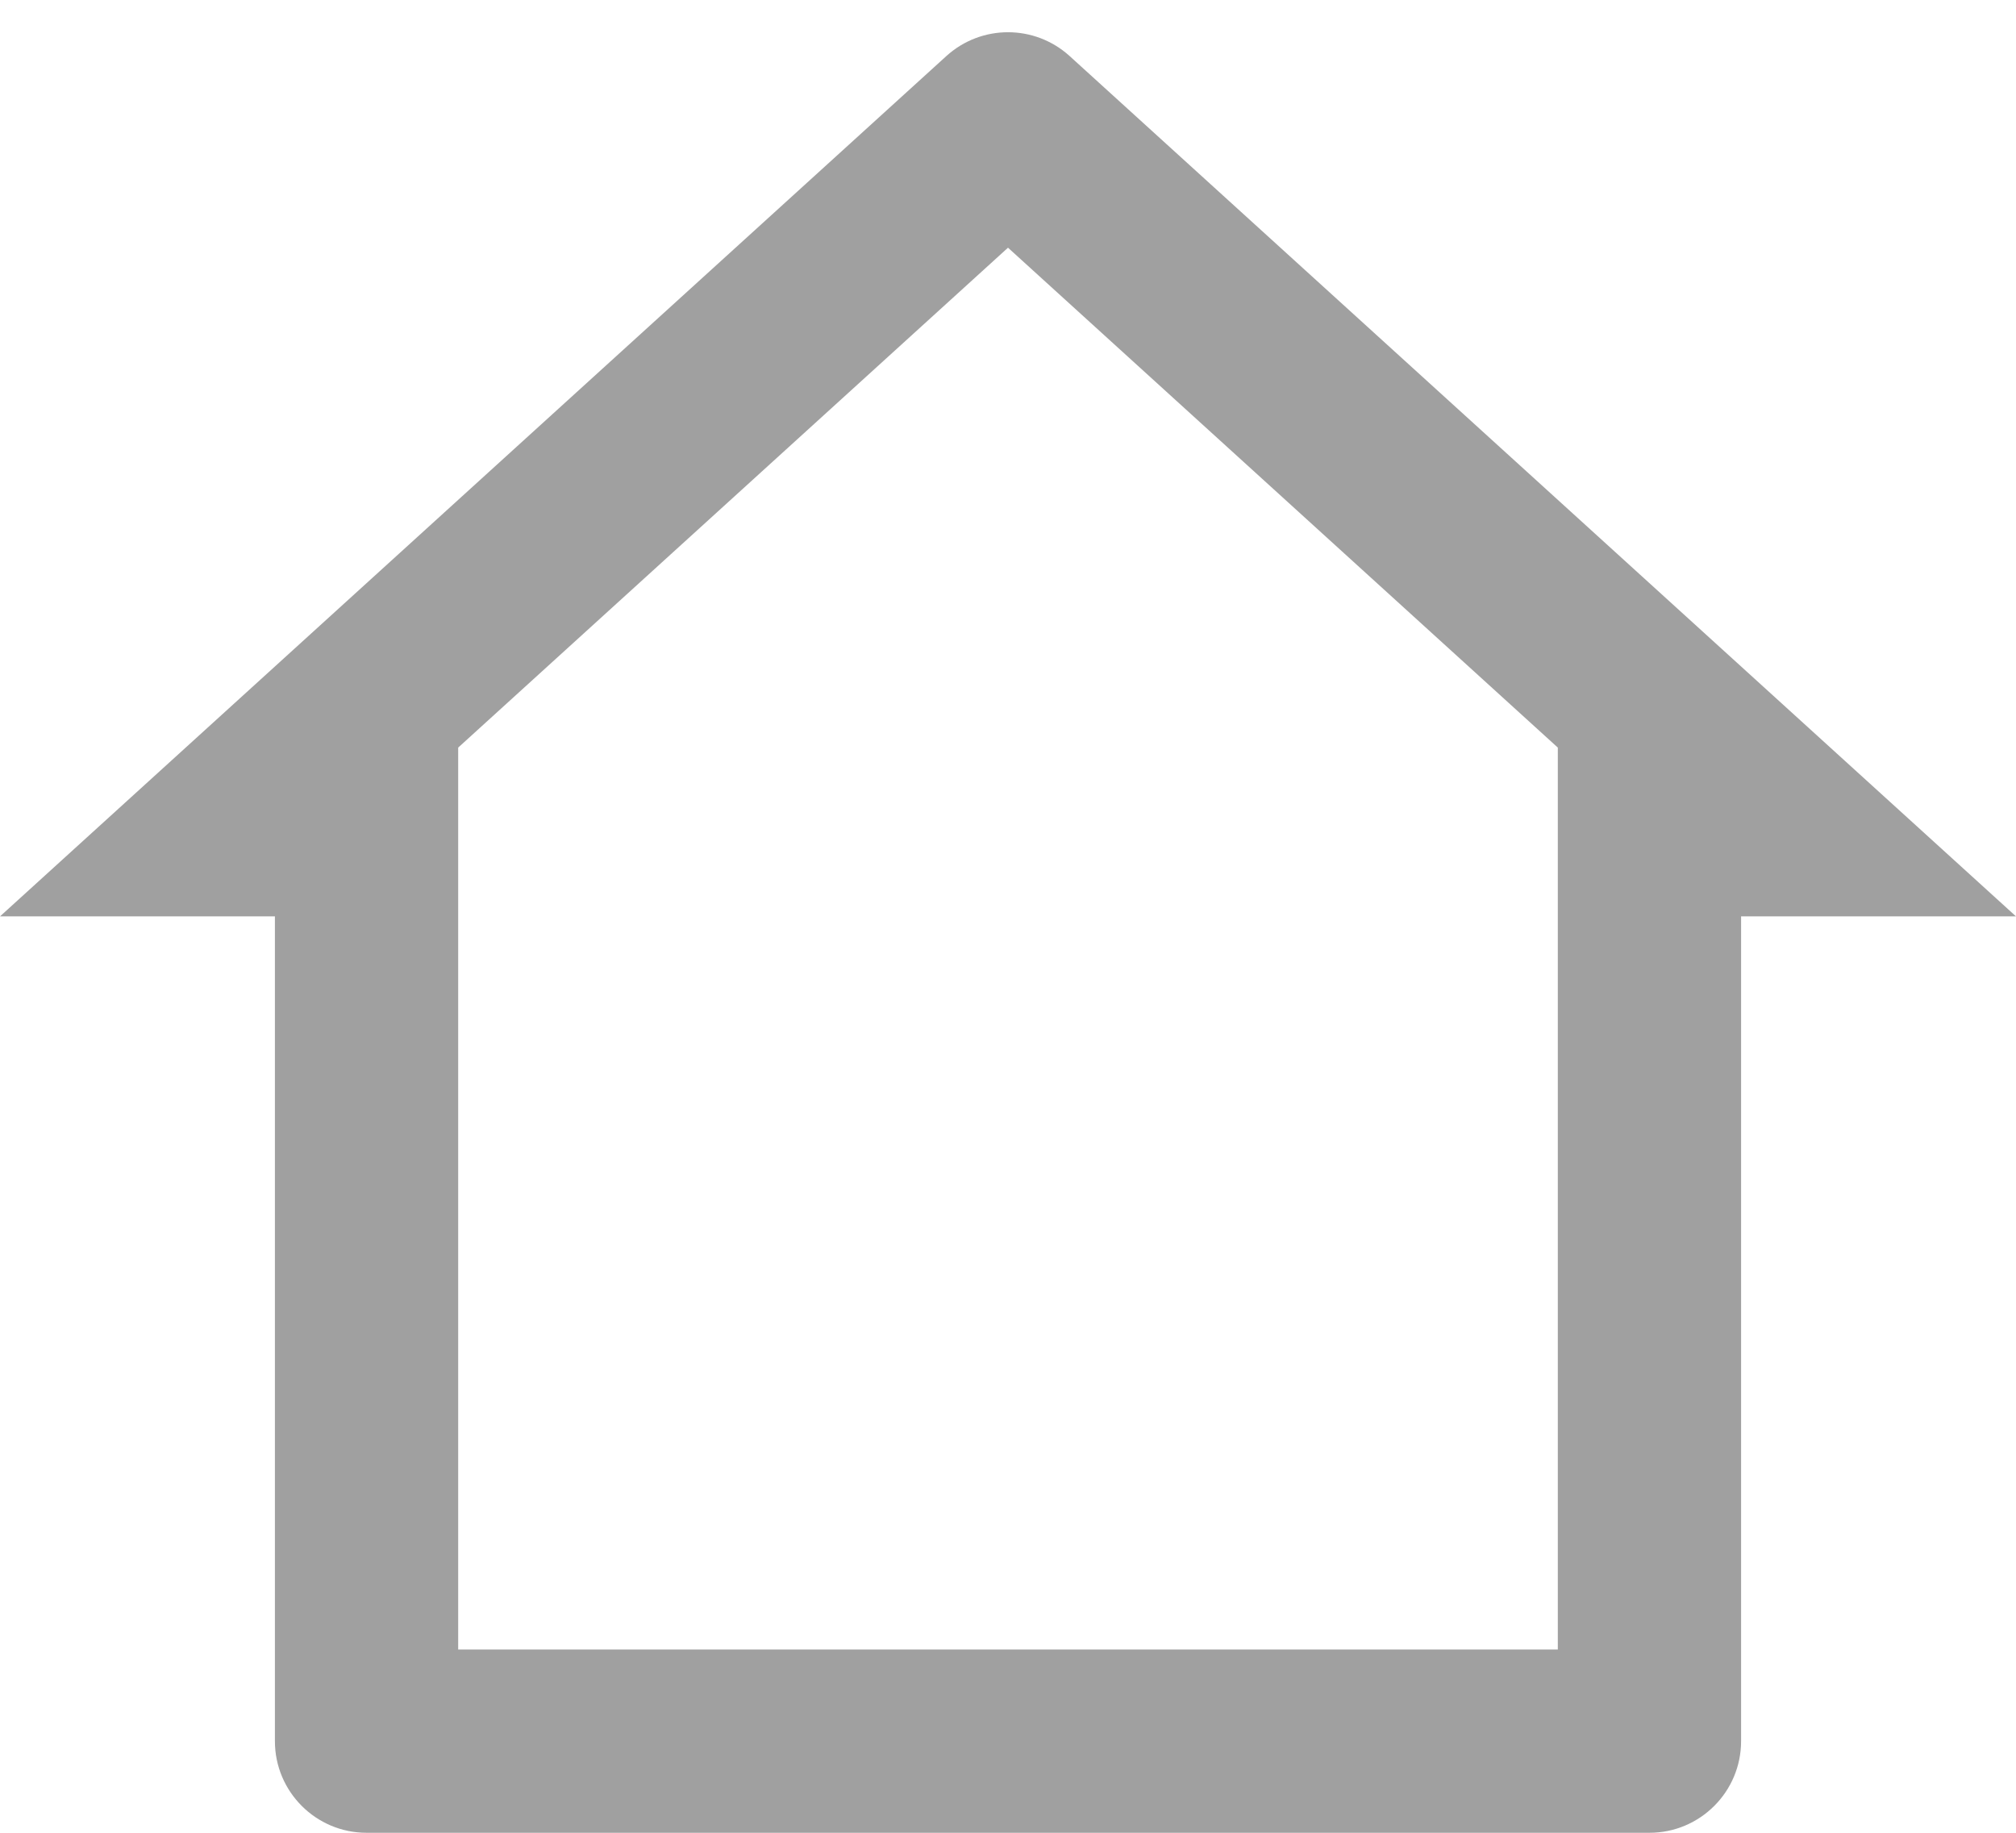
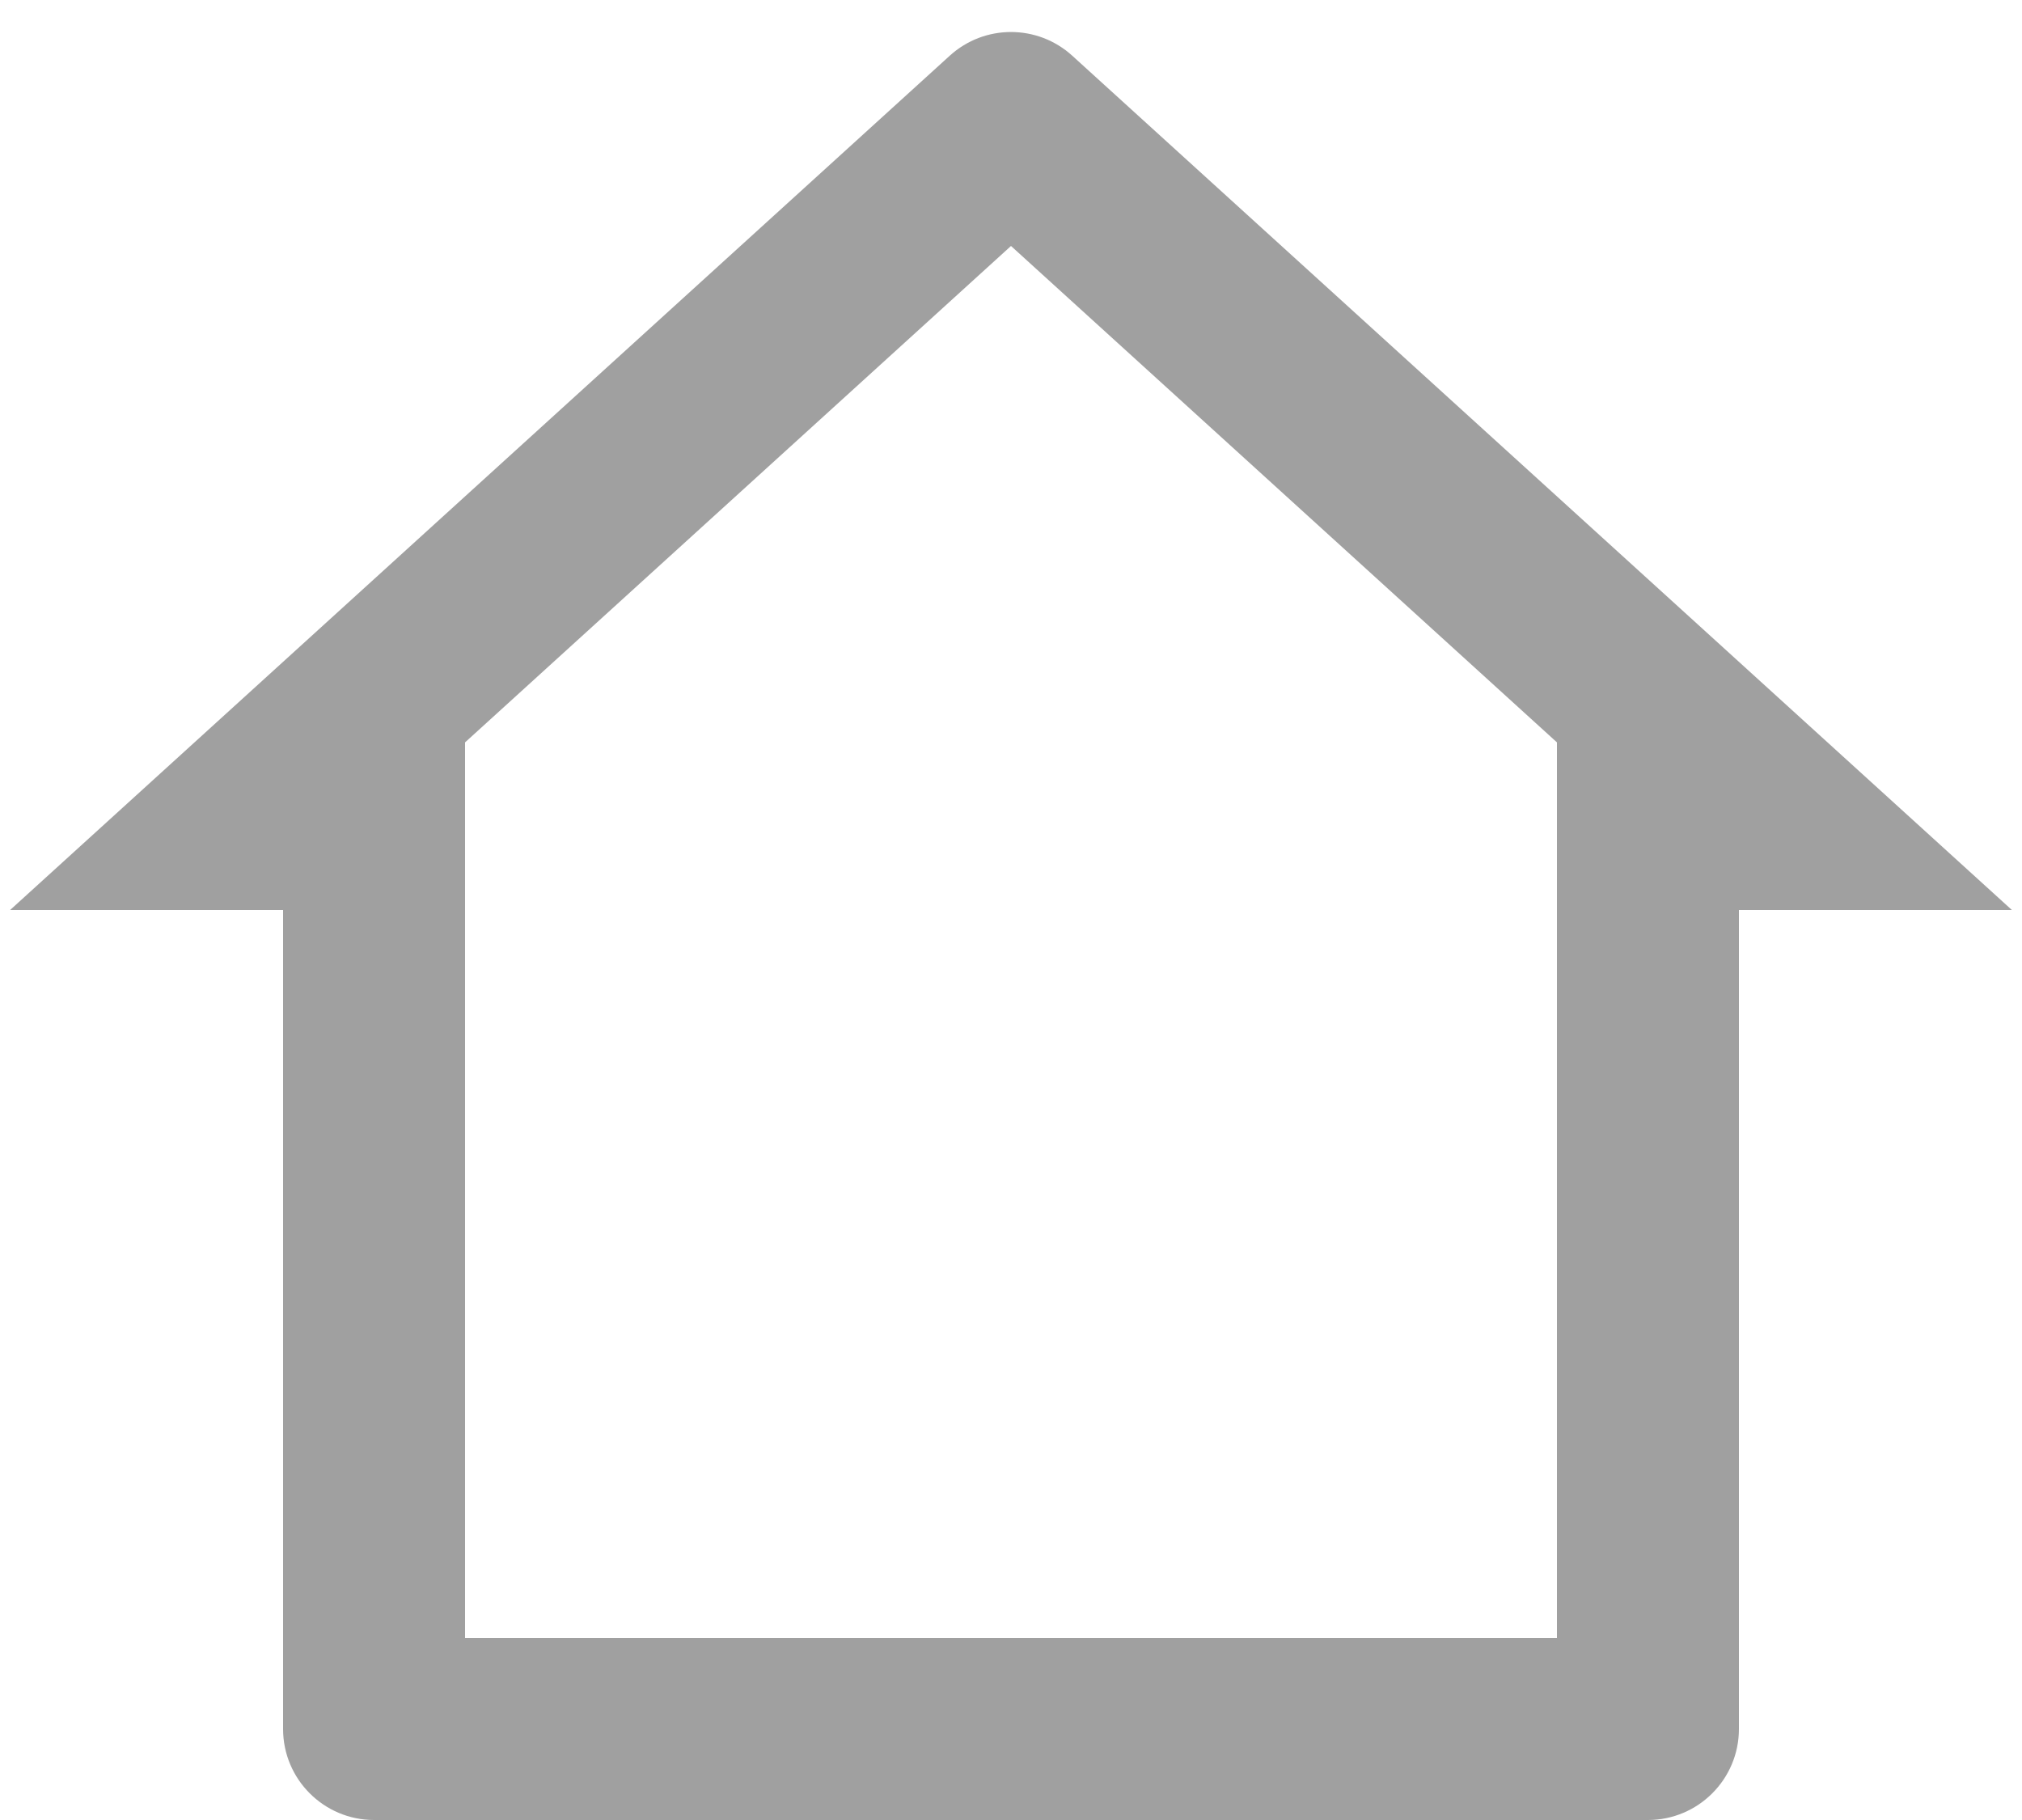
- <svg xmlns="http://www.w3.org/2000/svg" width="22" height="20" viewBox="0 0 22 20" fill="none">
+ <svg xmlns="http://www.w3.org/2000/svg" width="20" height="18" viewBox="0 0 22 20" fill="none">
  <path d="M18 20H4C3.448 20 3 19.552 3 19V10H0L10.327 0.612C10.709 0.265 11.291 0.265 11.673 0.612L22 10H19V19C19 19.552 18.552 20 18 20ZM5 18H17V8.158L11 2.703L5 8.158V18Z" fill="#A0A0A0" />
</svg>
